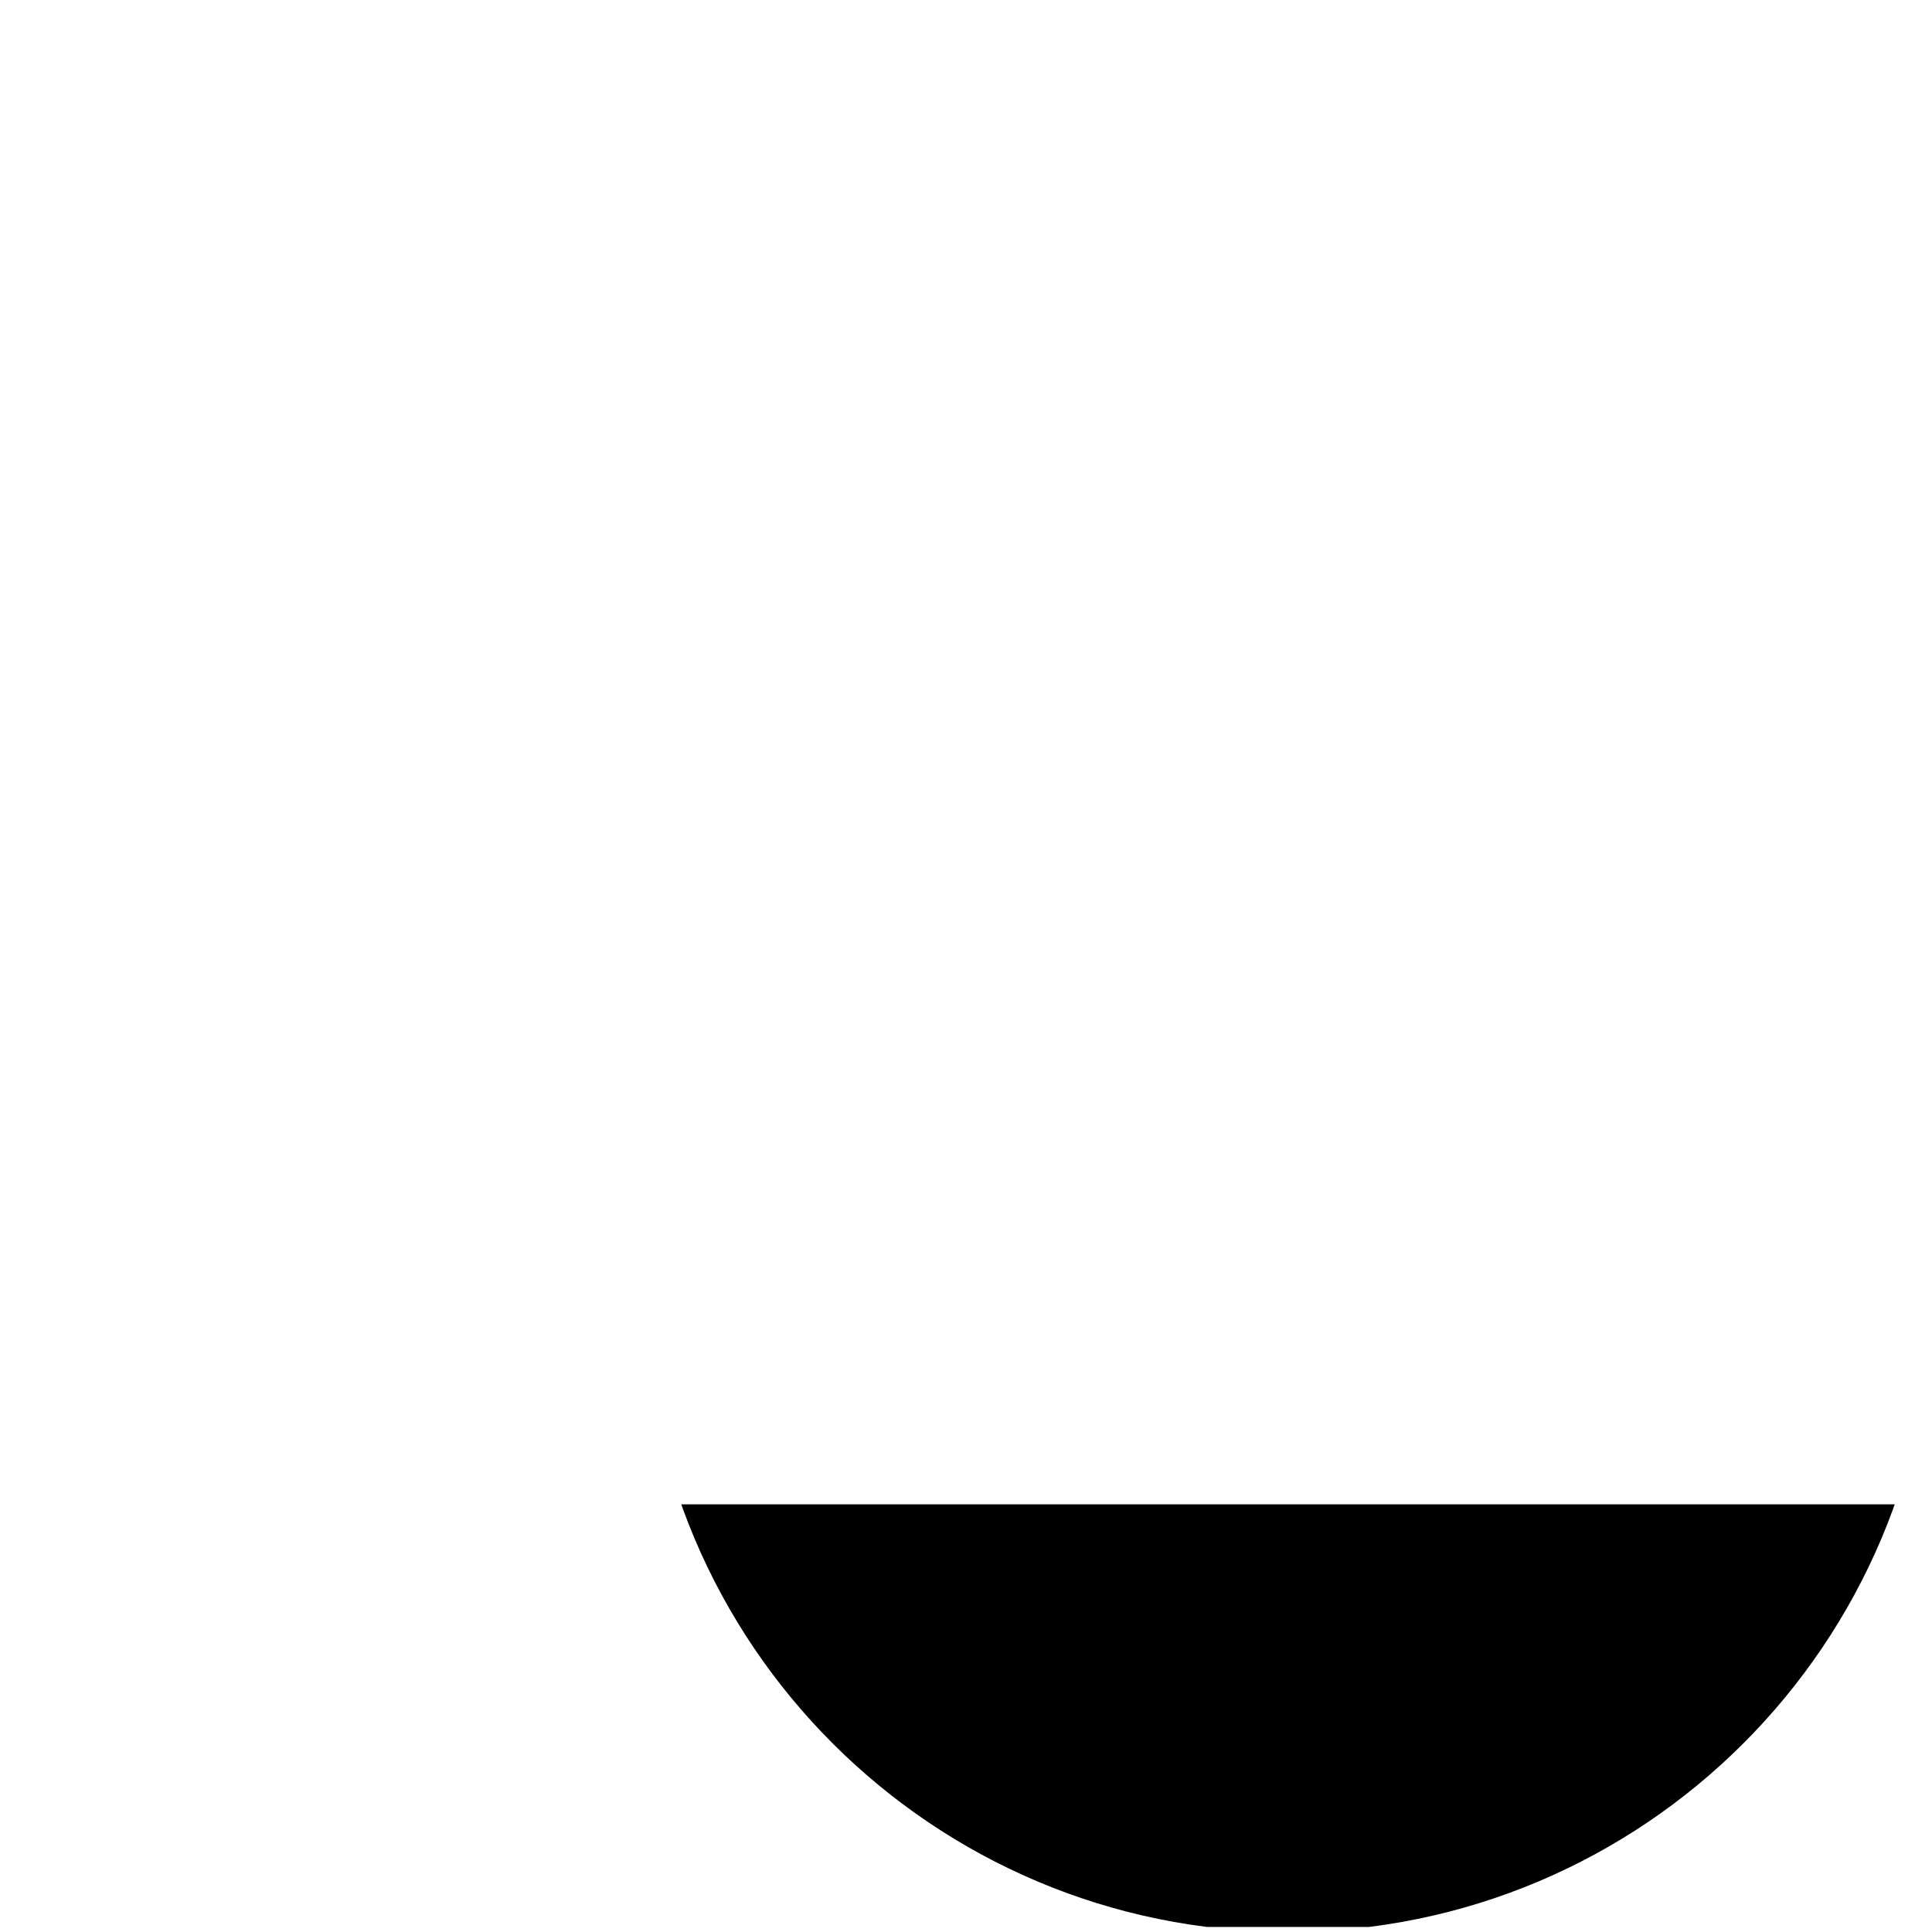
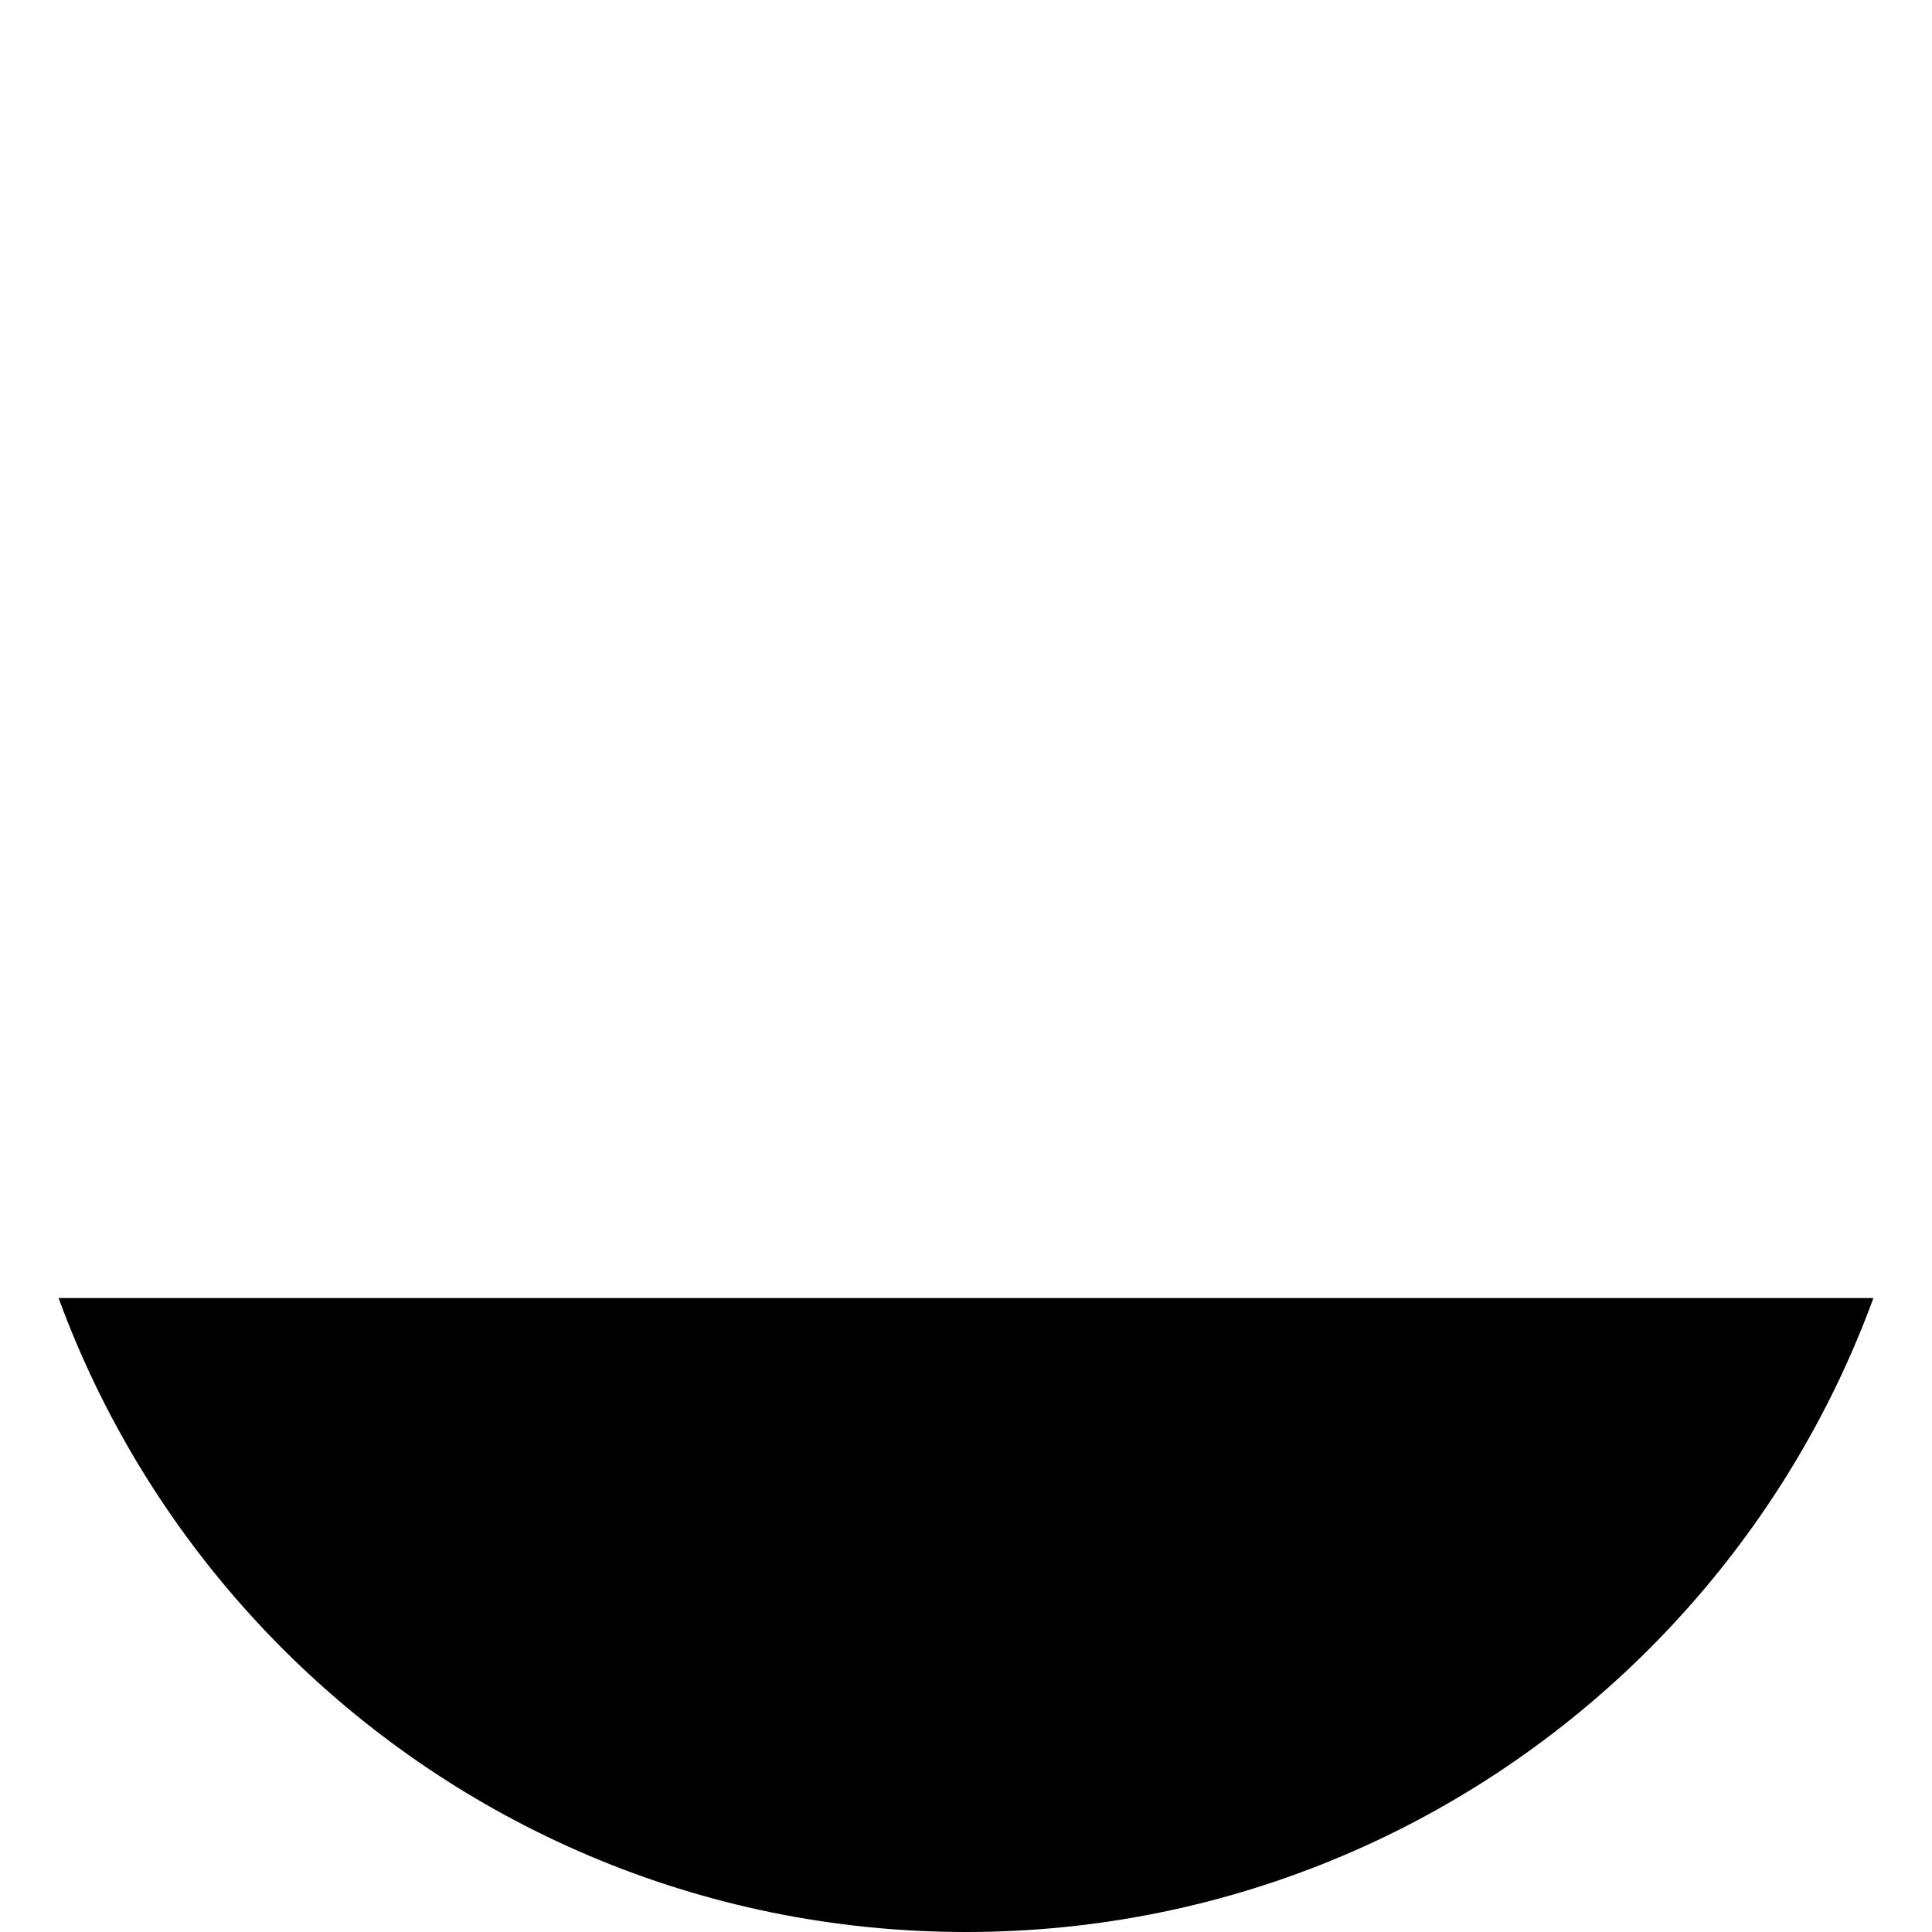
- <svg xmlns="http://www.w3.org/2000/svg" contentScriptType="text/ecmascript" width="384" zoomAndPan="magnify" contentStyleType="text/css" height="384" viewBox="0 0 384 384" preserveAspectRatio="xMidYMid meet" version="1.0">
+ <svg xmlns="http://www.w3.org/2000/svg" contentScriptType="text/ecmascript" width="256" zoomAndPan="magnify" contentStyleType="text/css" height="256" viewBox="0 0 256 256" preserveAspectRatio="xMidYMid meet" version="1.0">
  <clipPath id="clipPath_1">
-     <rect x="128.0" width="256.0" height="84.0" y="299.0" />
+     <rect x="0.0" width="256.0" height="84.0" y="172.0" />
  </clipPath>
-   <circle clip-path="url(#clipPath_1)" width="256.0" r="128" cx="256" class="circle0" height="256.0" id="circle0" cy="256" />
+   <circle id="circle0" r="128" clip-path="url(#clipPath_1)" class="circle0" cx="128" cy="128" />
</svg>
